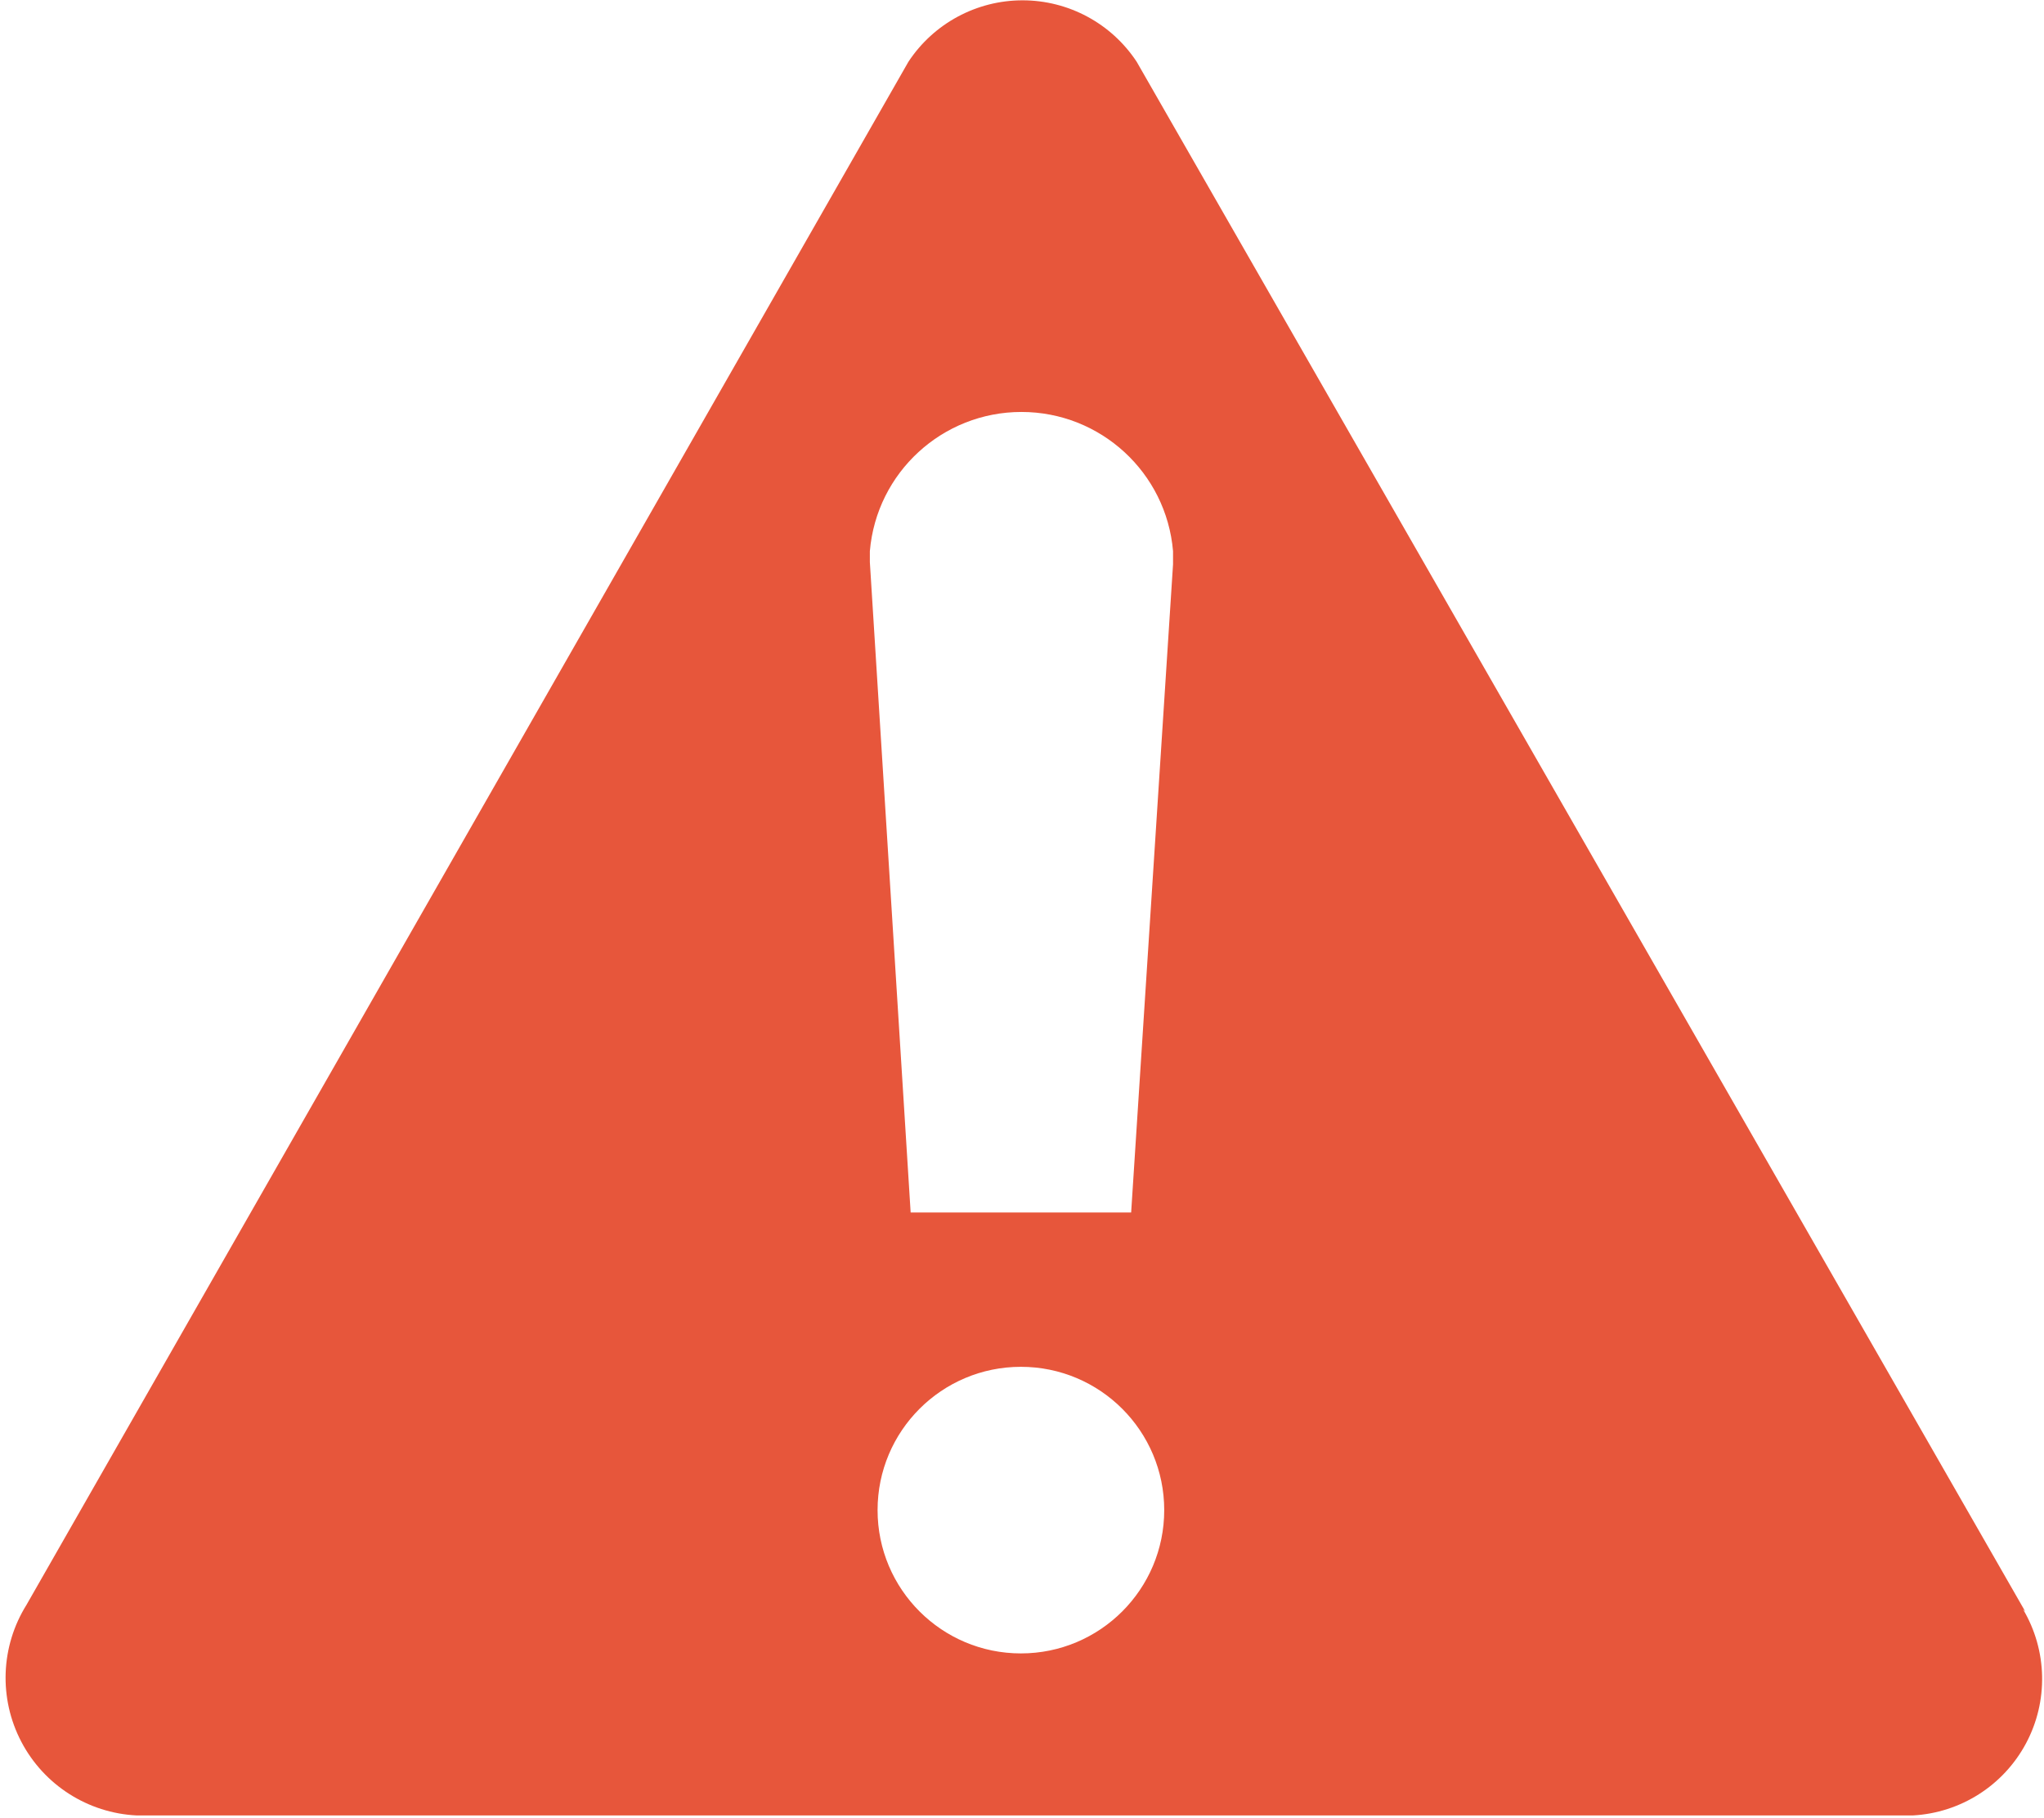
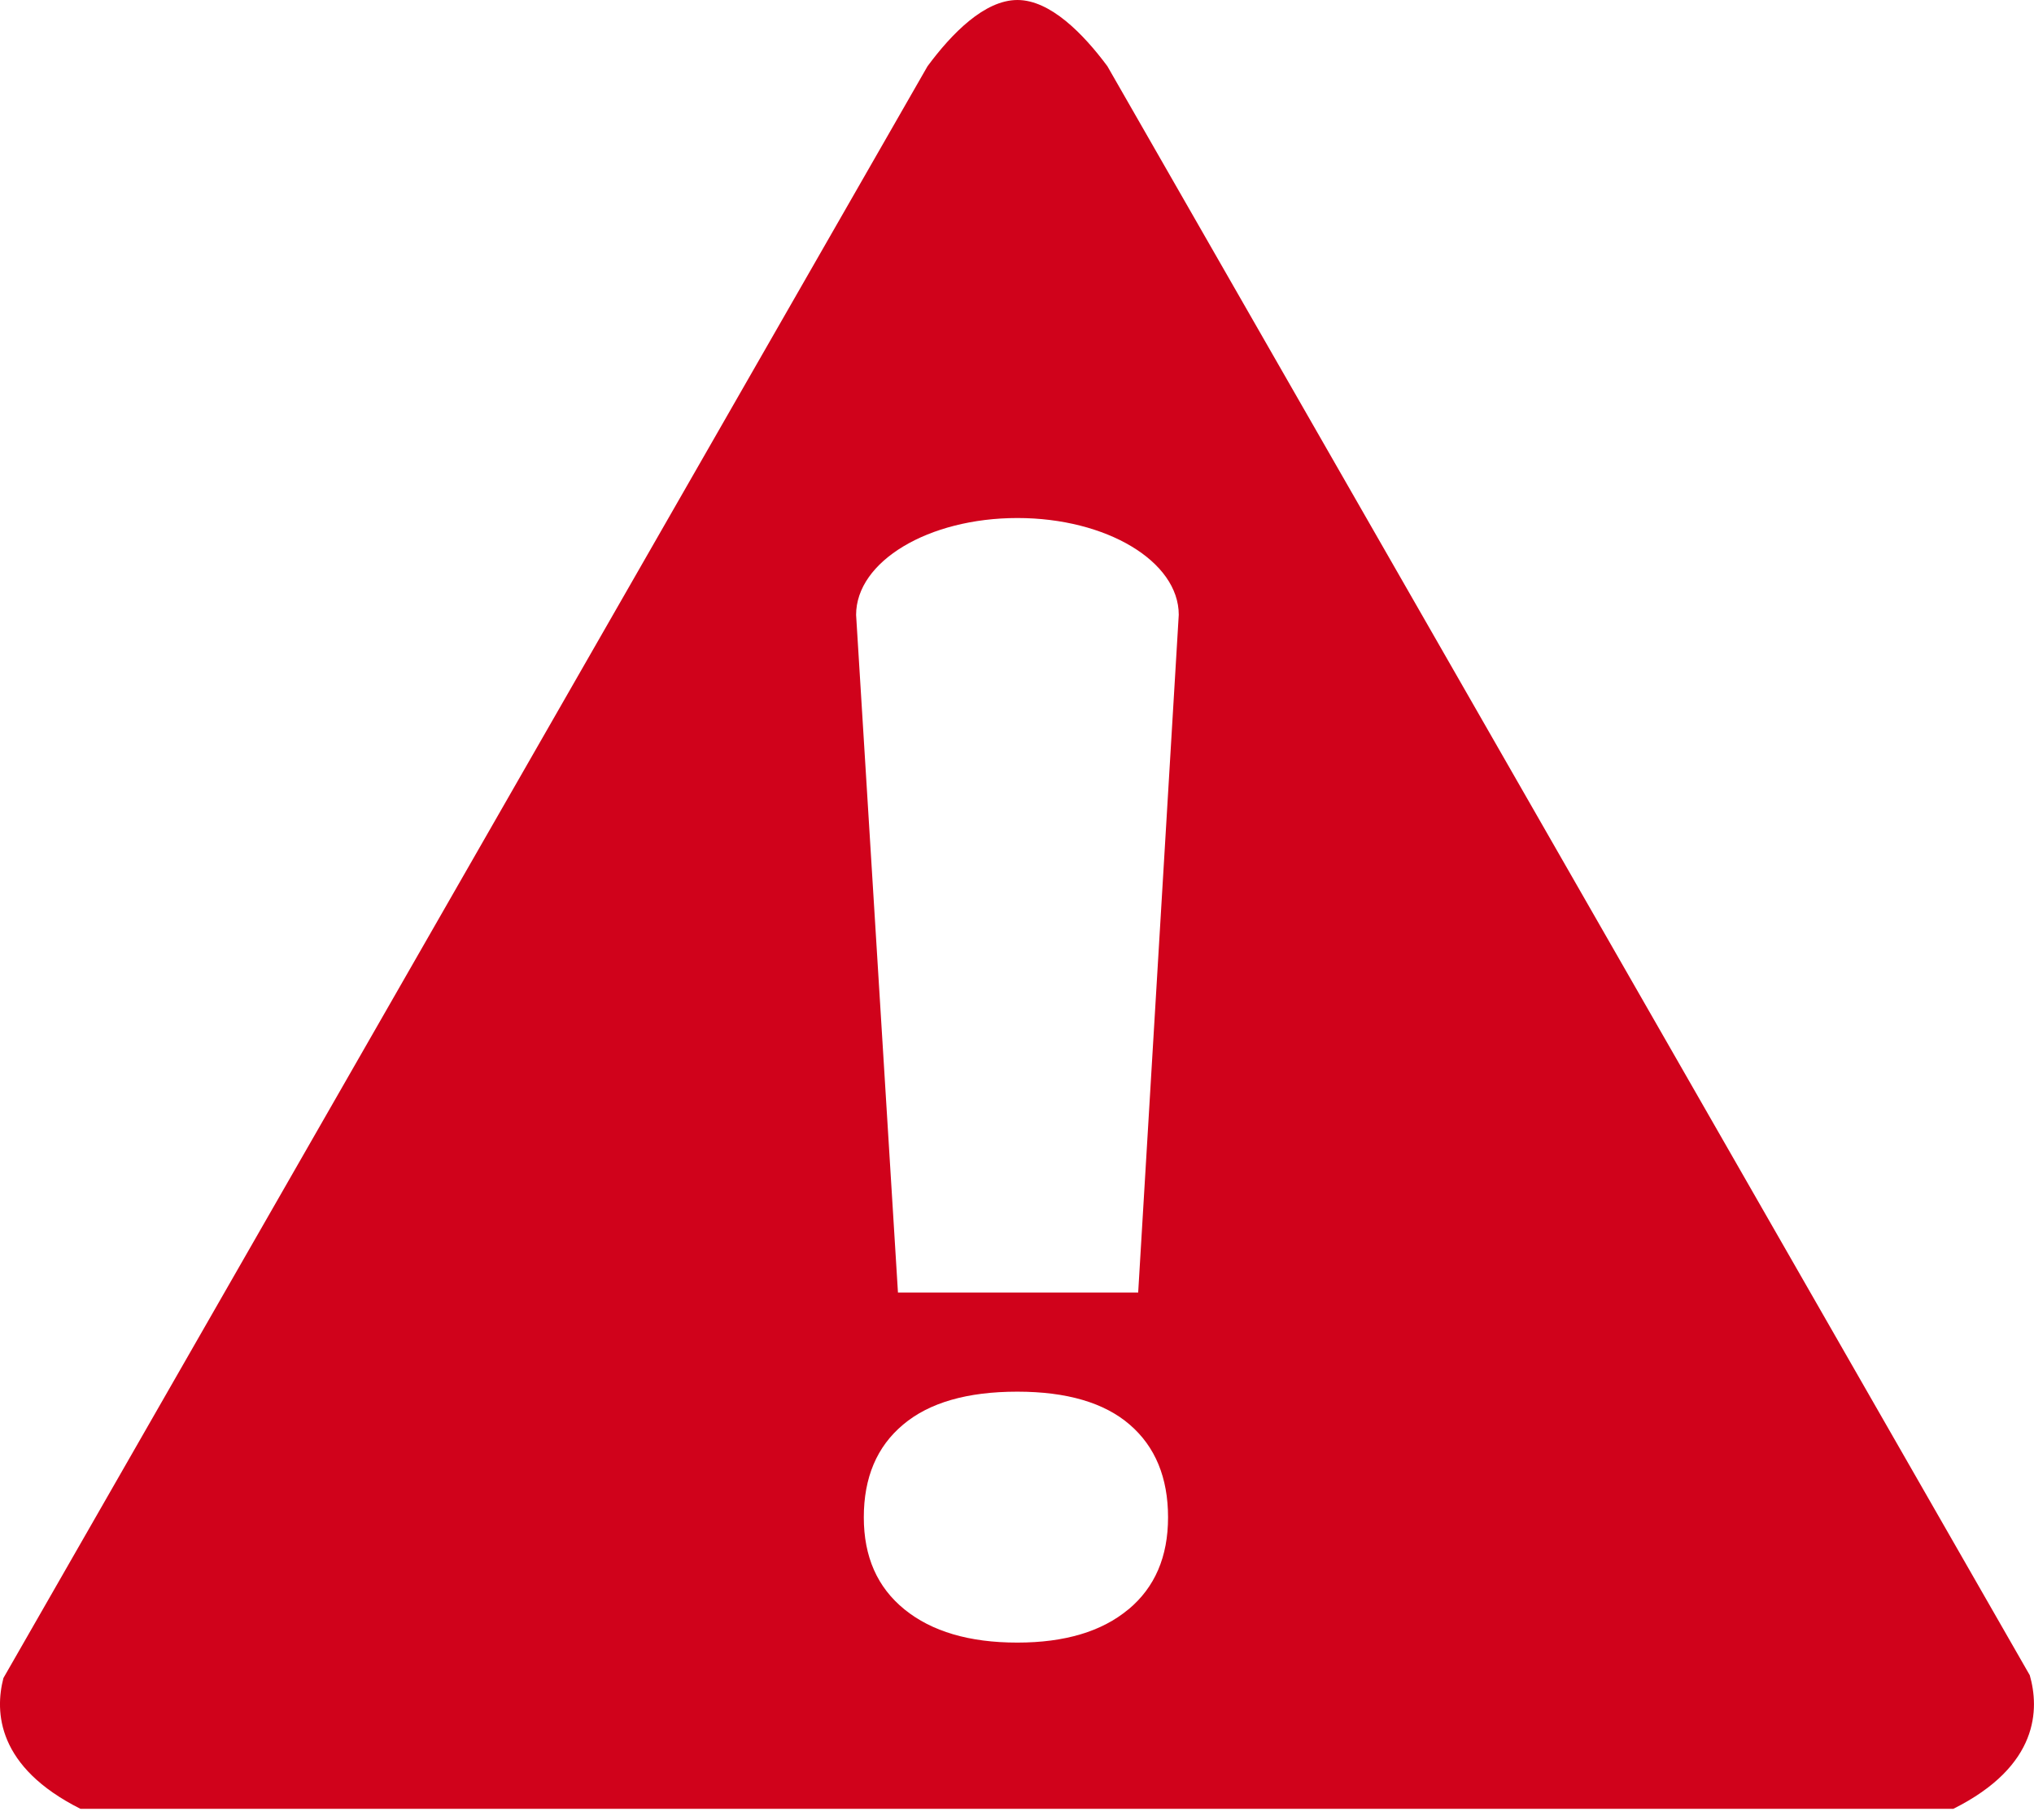
- <svg xmlns="http://www.w3.org/2000/svg" viewBox="0 0 18.54 16.49">
-   <defs>
-     <style>.cls-1{fill:#e7563b;}</style>
-   </defs>
-   <g id="Layer_2" data-name="Layer 2">
-     <g id="Layer_1-2" data-name="Layer 1">
-       <path class="cls-1" d="M18.37,14.62,10.31.56a1.24,1.24,0,0,0-2.07,0l-8,14a1.25,1.25,0,0,0,1,1.91H17.35a1.24,1.24,0,0,0,1-1.87ZM9.26,15a1.3,1.3,0,1,1,1.3-1.3A1.3,1.3,0,0,1,9.26,15Zm1-4h-2L7.89,5.1V5a1.38,1.38,0,0,1,2.75,0v.12Z" />
-     </g>
-   </g>
+ <svg xmlns="http://www.w3.org/2000/svg" width="19" height="17">
+   <path d="M10.632 12.074H8.388l-.391-6.33c0-.5.675-.905 1.507-.905.832 0 1.507.405 1.507.904l-.379 6.33zm-.092 2.96c-.247.206-.593.31-1.037.31-.449 0-.8-.104-1.054-.31-.254-.206-.38-.492-.38-.86 0-.371.121-.66.367-.866.244-.206.6-.308 1.067-.308.462 0 .813.103 1.05.308.239.206.358.496.358.866 0 .368-.123.654-.37.86zm8.42.614L10.344.618C10.117.313 9.81 0 9.504 0c-.307 0-.613.312-.84.619L.032 15.675c-.082.316-.06.831.72 1.222h17.494c.805-.402.804-.936.714-1.25z" fill="#D0021B" fill-rule="evenodd" />
</svg>
